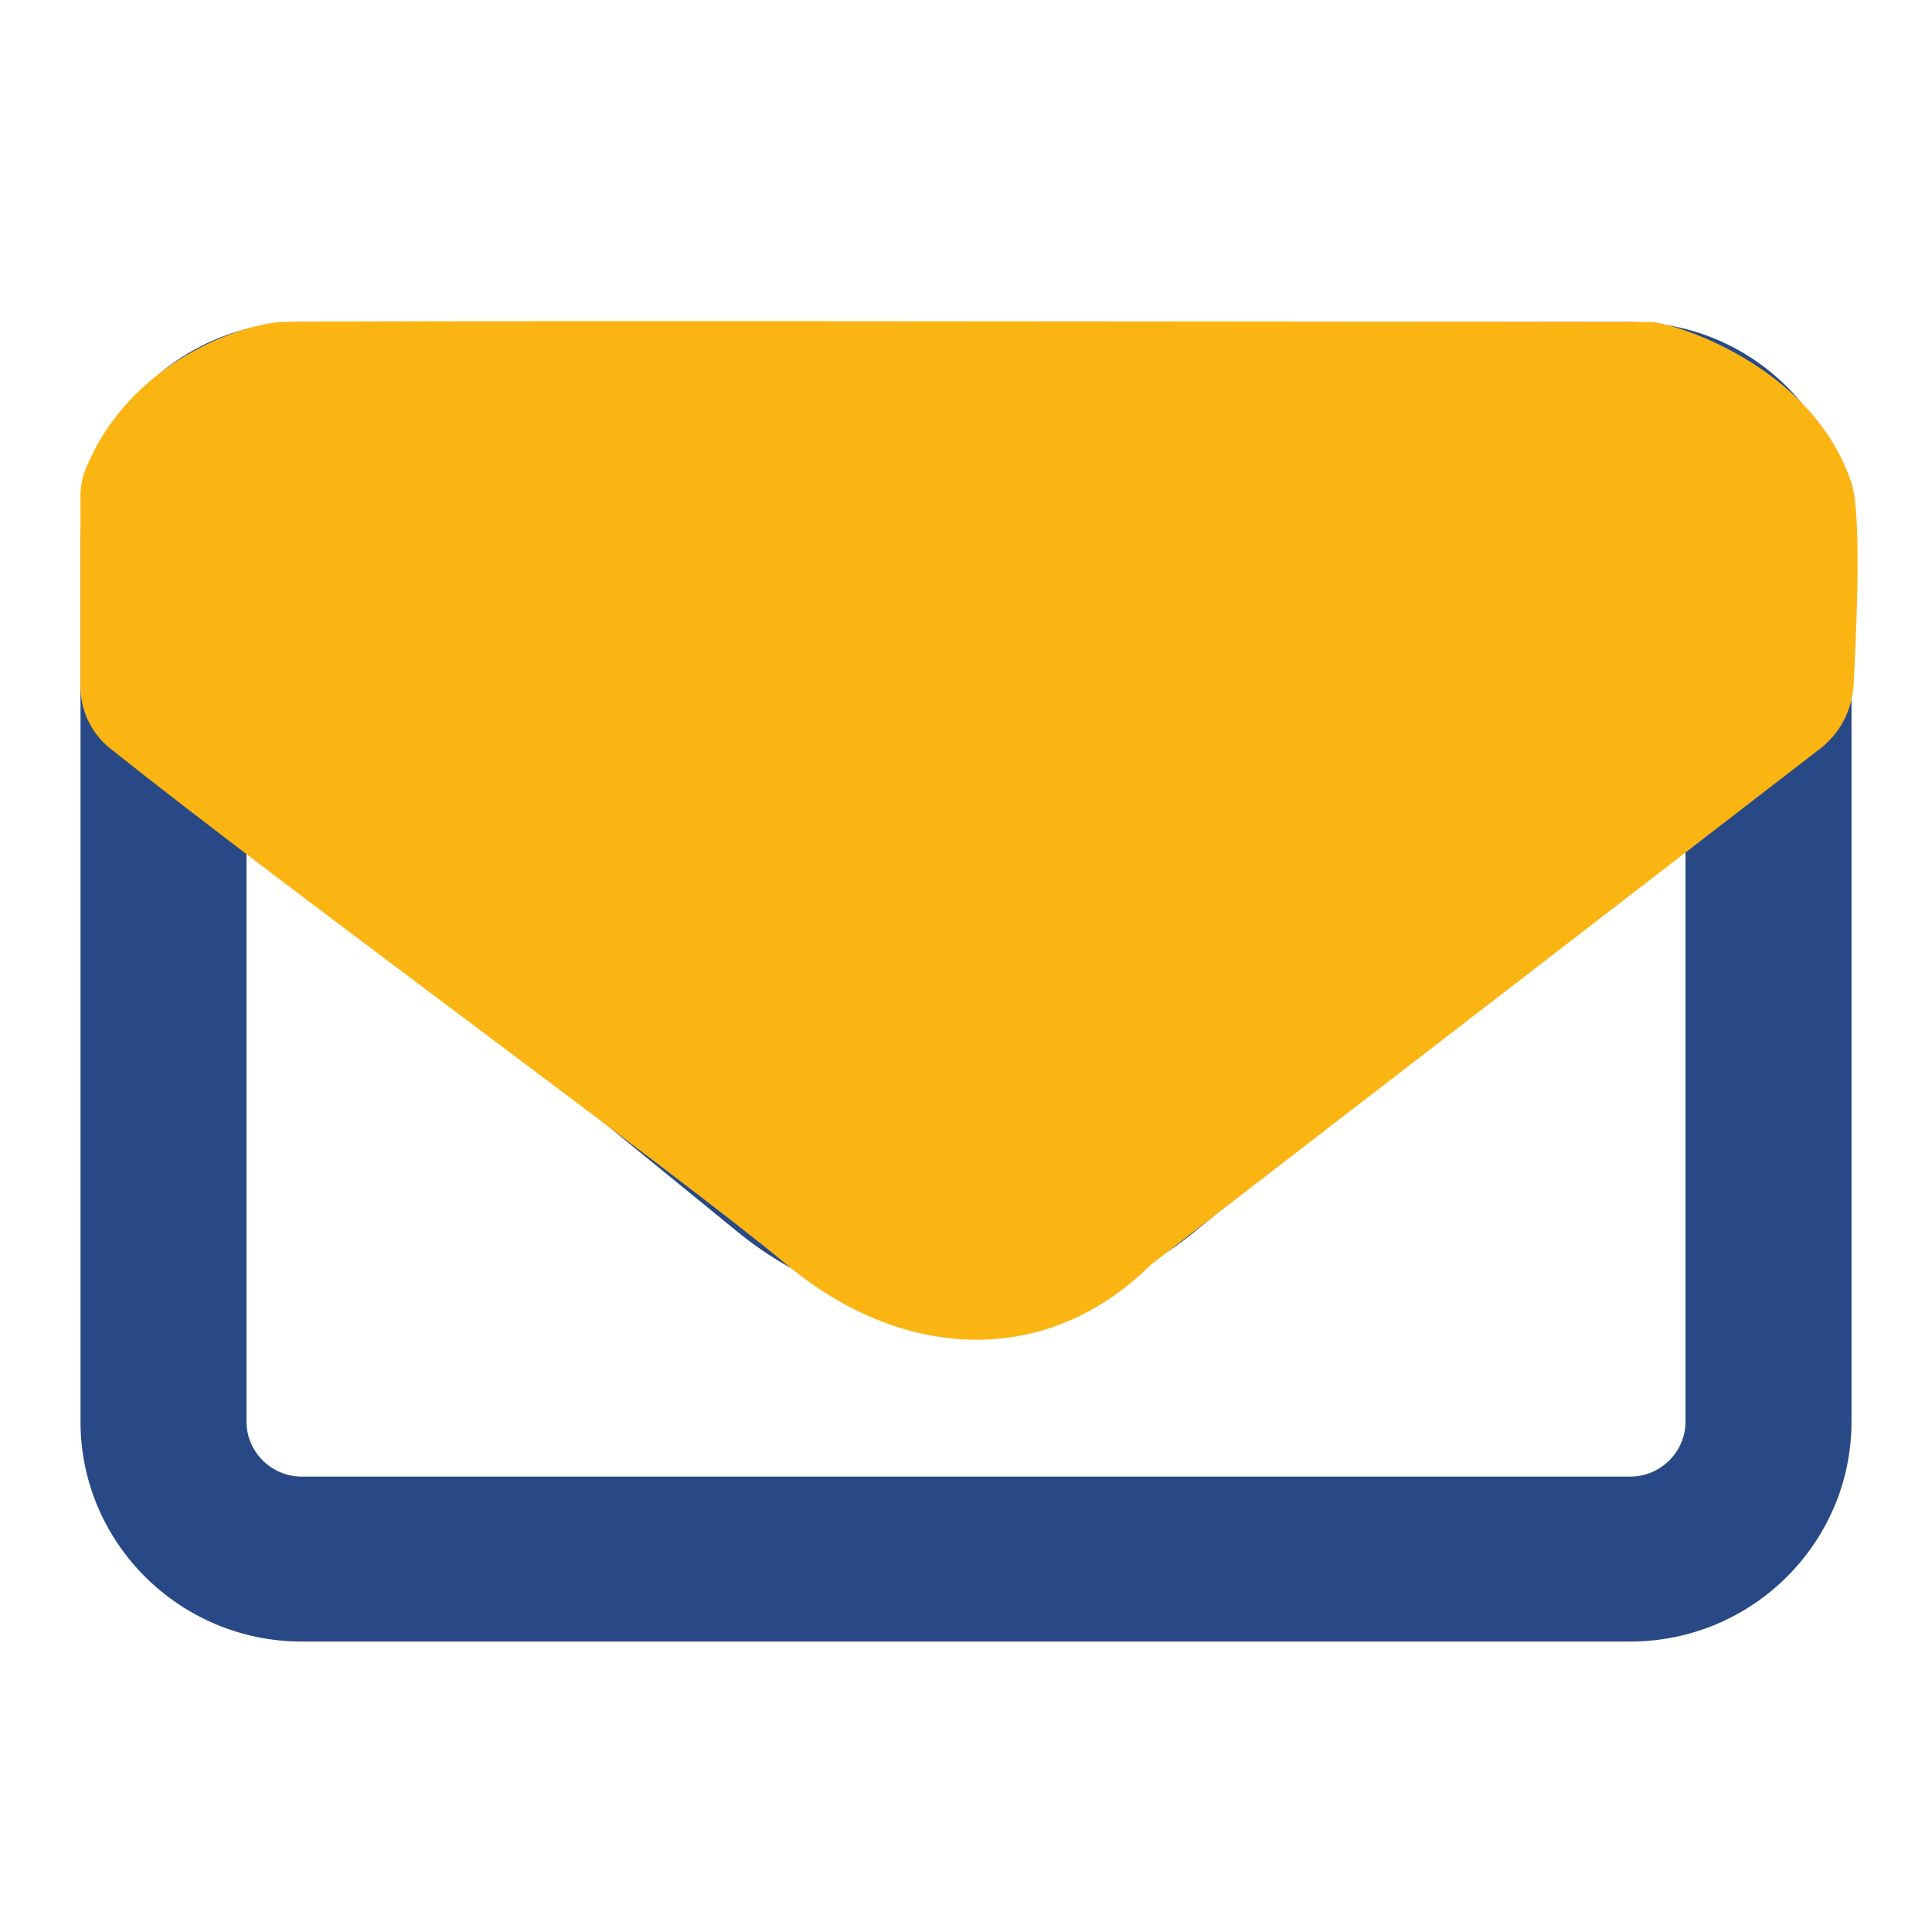
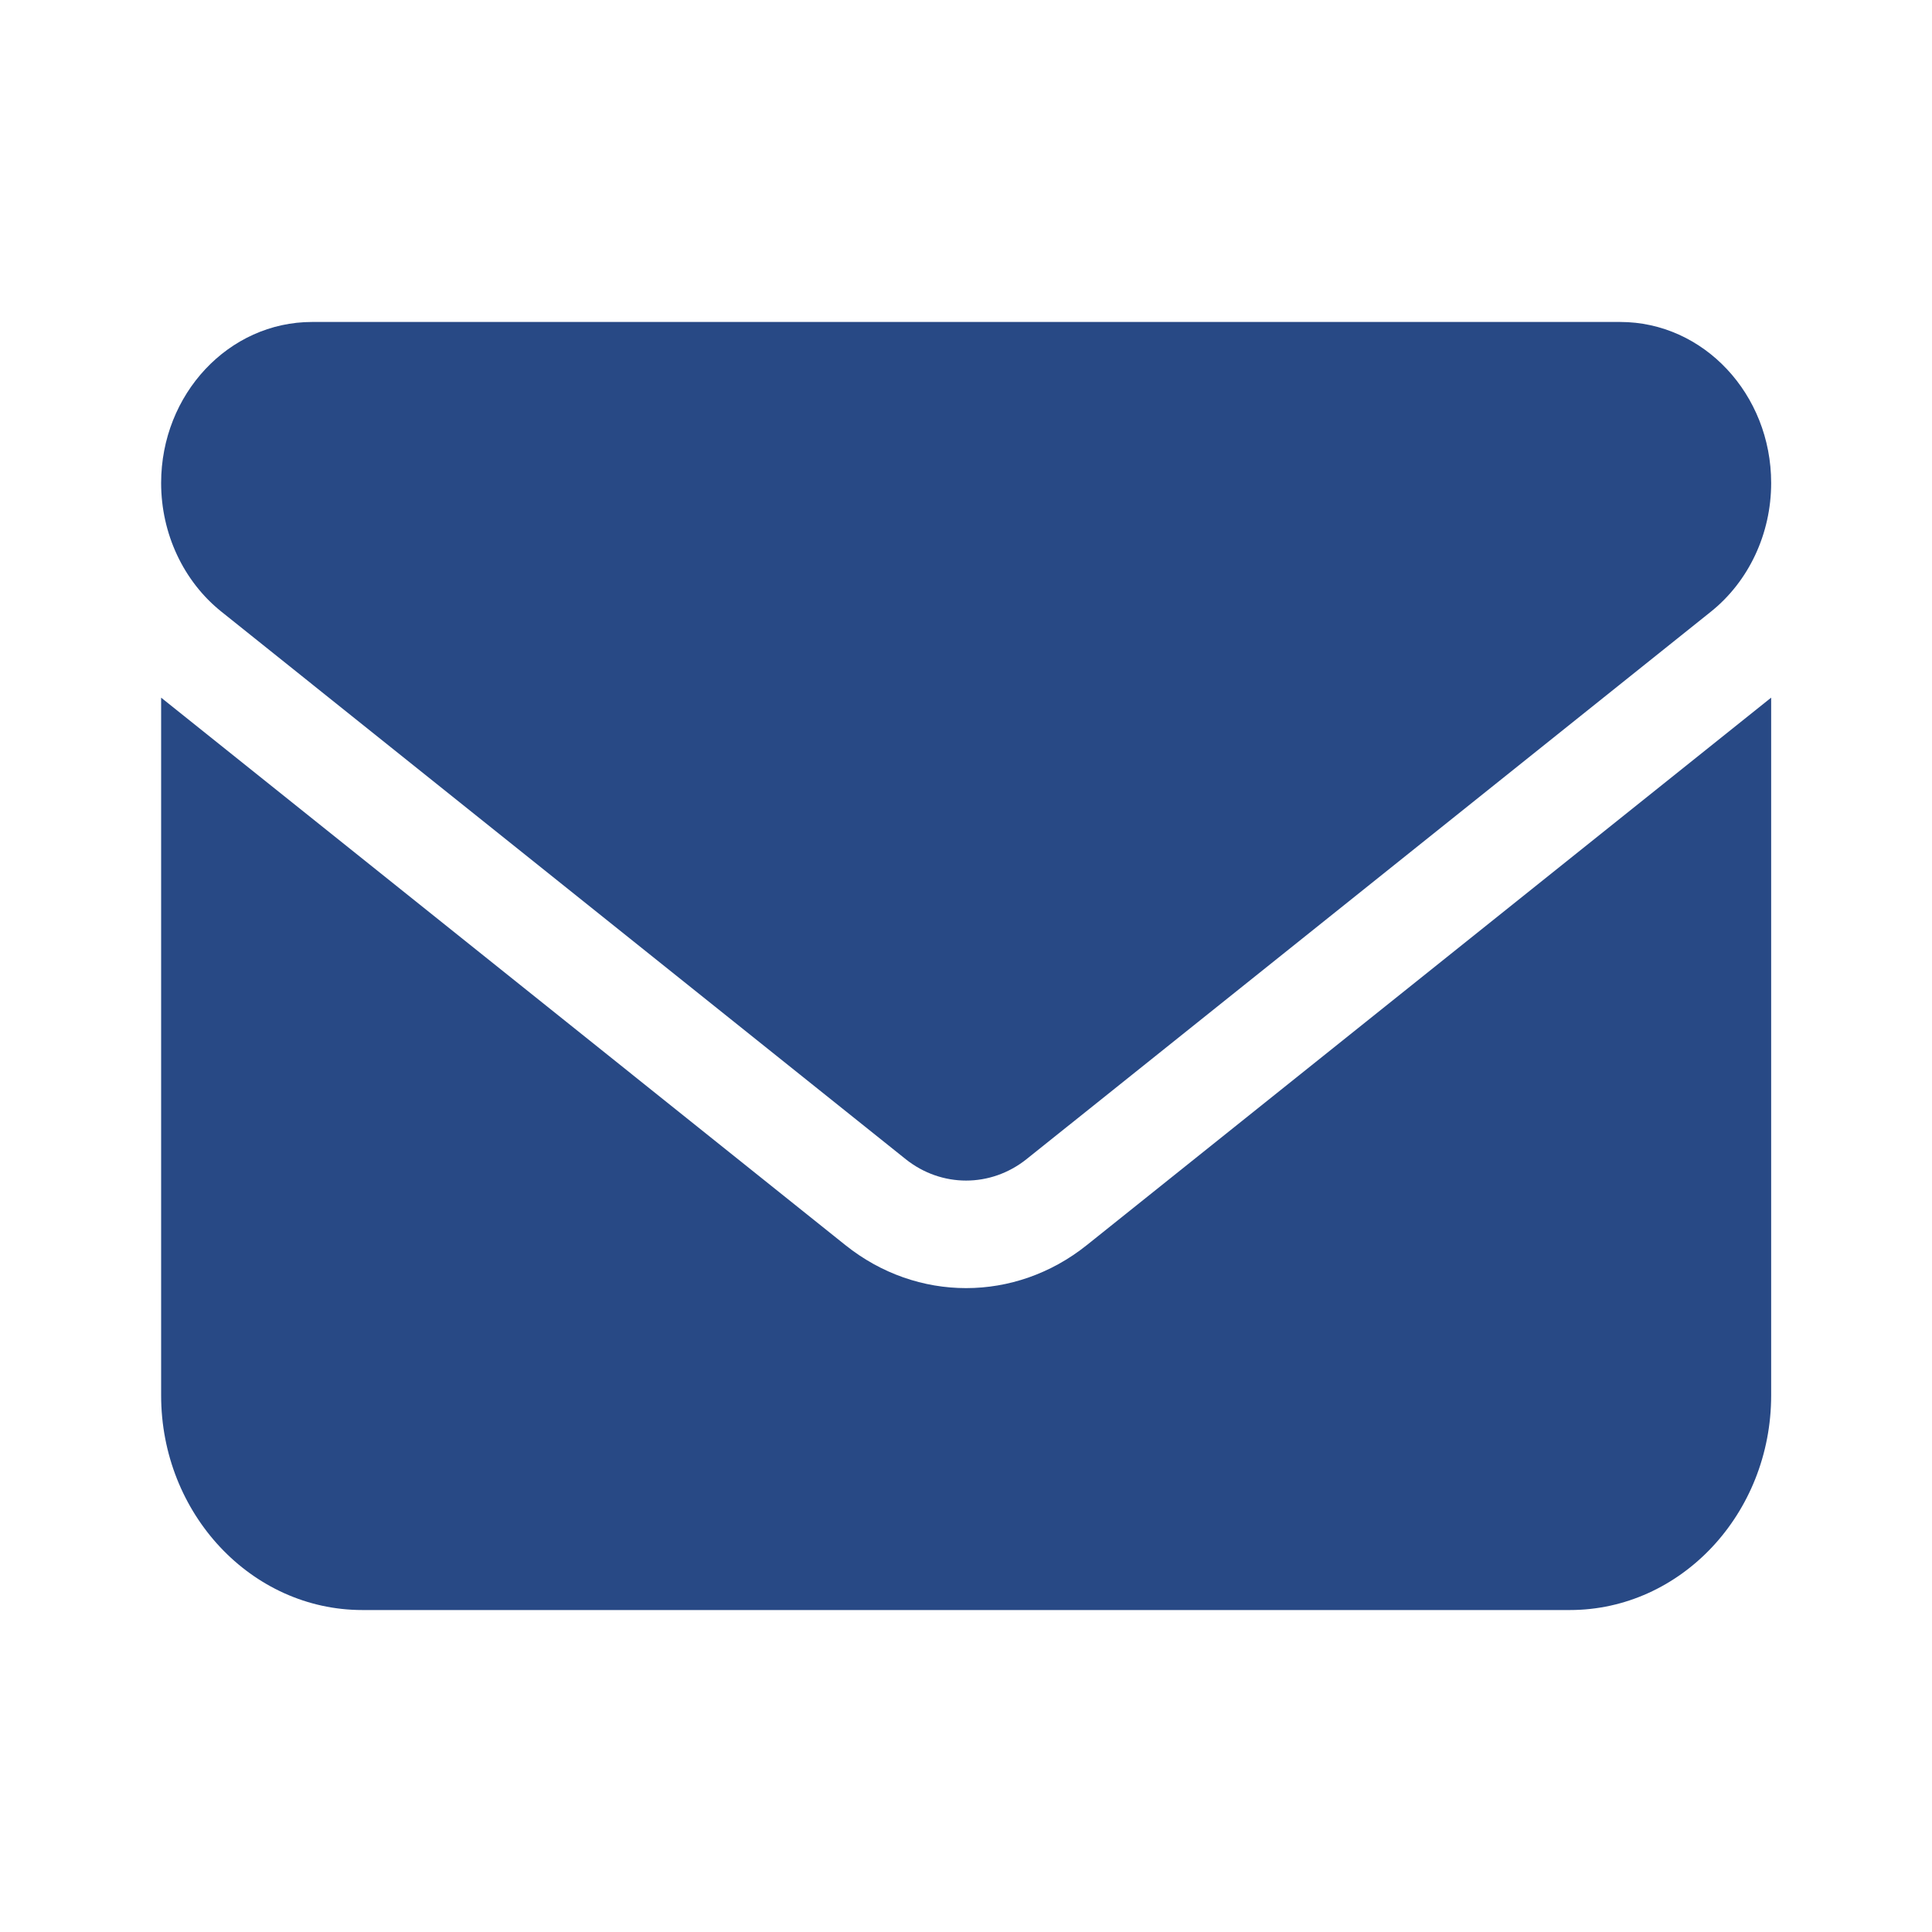
- <svg xmlns="http://www.w3.org/2000/svg" width="24" height="24" viewBox="0 0 24 24" fill="none">
-   <path d="M3.75 6.049C3.372 6.049 3.062 6.356 3.062 6.732V7.675L10.475 13.72C11.364 14.446 12.64 14.446 13.53 13.72L20.938 7.675V6.732C20.938 6.356 20.628 6.049 20.25 6.049H3.75ZM3.062 10.326V17.66C3.062 18.036 3.372 18.343 3.75 18.343H20.25C20.628 18.343 20.938 18.036 20.938 17.66V10.326L14.836 15.304C13.186 16.648 10.81 16.648 9.164 15.304L3.062 10.326ZM1 6.732C1 5.225 2.233 4 3.75 4H20.25C21.767 4 23 5.225 23 6.732V17.66C23 19.167 21.767 20.392 20.25 20.392H3.75C2.233 20.392 1 19.167 1 17.66V6.732Z" fill="#284985" />
-   <path d="M1 6.162V8.526C1 8.826 1.133 9.109 1.367 9.296C3.632 11.103 8.426 14.587 9.777 15.713C11.207 16.905 13 17 14.293 15.713L22.611 9.3C22.856 9.111 23.009 8.819 23.026 8.51C23.066 7.758 23.126 6.379 23 6C22.5 4.5 20.717 3.992 20.5 4C14.668 3.992 3.964 3.981 3.5 4C3.052 4.018 1.605 4.467 1.056 5.847C1.016 5.947 1 6.055 1 6.162Z" fill="#FBB513" />
+ <svg xmlns="http://www.w3.org/2000/svg" width="20" height="20" viewBox="0 0 20 20" fill="none">
+   <path d="M3.23 3.333C2.368 3.333 1.668 4.08 1.668 5C1.668 5.524 1.899 6.018 2.293 6.333L9.376 12C9.747 12.295 10.255 12.295 10.626 12L17.71 6.333C18.104 6.018 18.335 5.524 18.335 5C18.335 4.08 17.635 3.333 16.772 3.333H3.23ZM1.668 7.222V14.445C1.668 15.67 2.602 16.667 3.751 16.667H16.251C17.4 16.667 18.335 15.67 18.335 14.445V7.222L11.251 12.889C10.509 13.483 9.493 13.483 8.751 12.889L1.668 7.222Z" fill="#284985" />
</svg>
